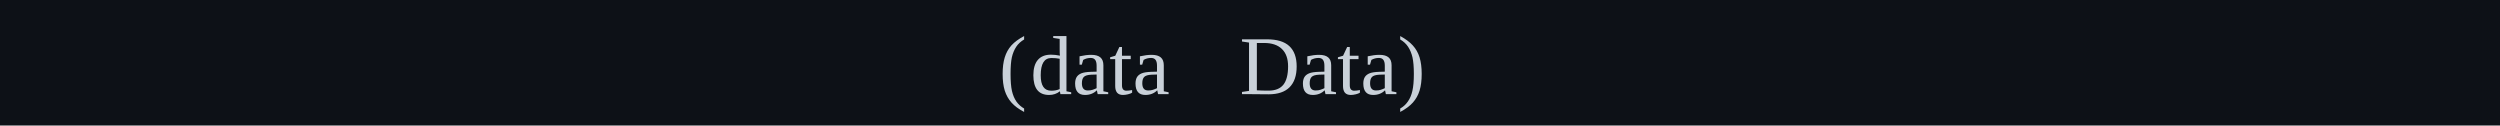
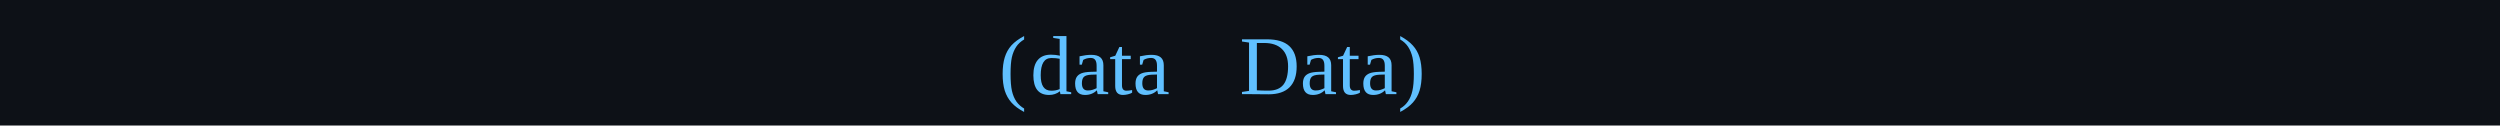
<svg xmlns="http://www.w3.org/2000/svg" version="1.1" viewBox="120 192 478 24" width="478px" height="24px">
  <rect fill="rgb(13,17,23)" fill-opacity="1" width="478" height="24" x="120" y="192" />
-   <text fill="rgb(201,209,217)" fill-opacity="1.0" font-size="16" x="311" y="210" textLength="6" lengthAdjust="spacingAndGlyphs">(</text>
-   <text fill="rgb(201,209,217)" fill-opacity="1.0" font-size="16" x="317" y="210" textLength="32" lengthAdjust="spacingAndGlyphs">data</text>
-   <text fill="rgb(201,209,217)" fill-opacity="1.0" font-size="16" x="357" y="210" textLength="38" lengthAdjust="spacingAndGlyphs">Data)</text>
+   <text fill="rgb(96,192,255)" fill-opacity="1.0" font-size="16" x="311" y="210" textLength="6" lengthAdjust="spacingAndGlyphs">(</text>
+   <text fill="rgb(96,192,255)" fill-opacity="1.0" font-size="16" x="317" y="210" textLength="32" lengthAdjust="spacingAndGlyphs">data</text>
+   <text fill="rgb(96,192,255)" fill-opacity="1.0" font-size="16" x="357" y="210" textLength="38" lengthAdjust="spacingAndGlyphs">Data)</text>
</svg>
